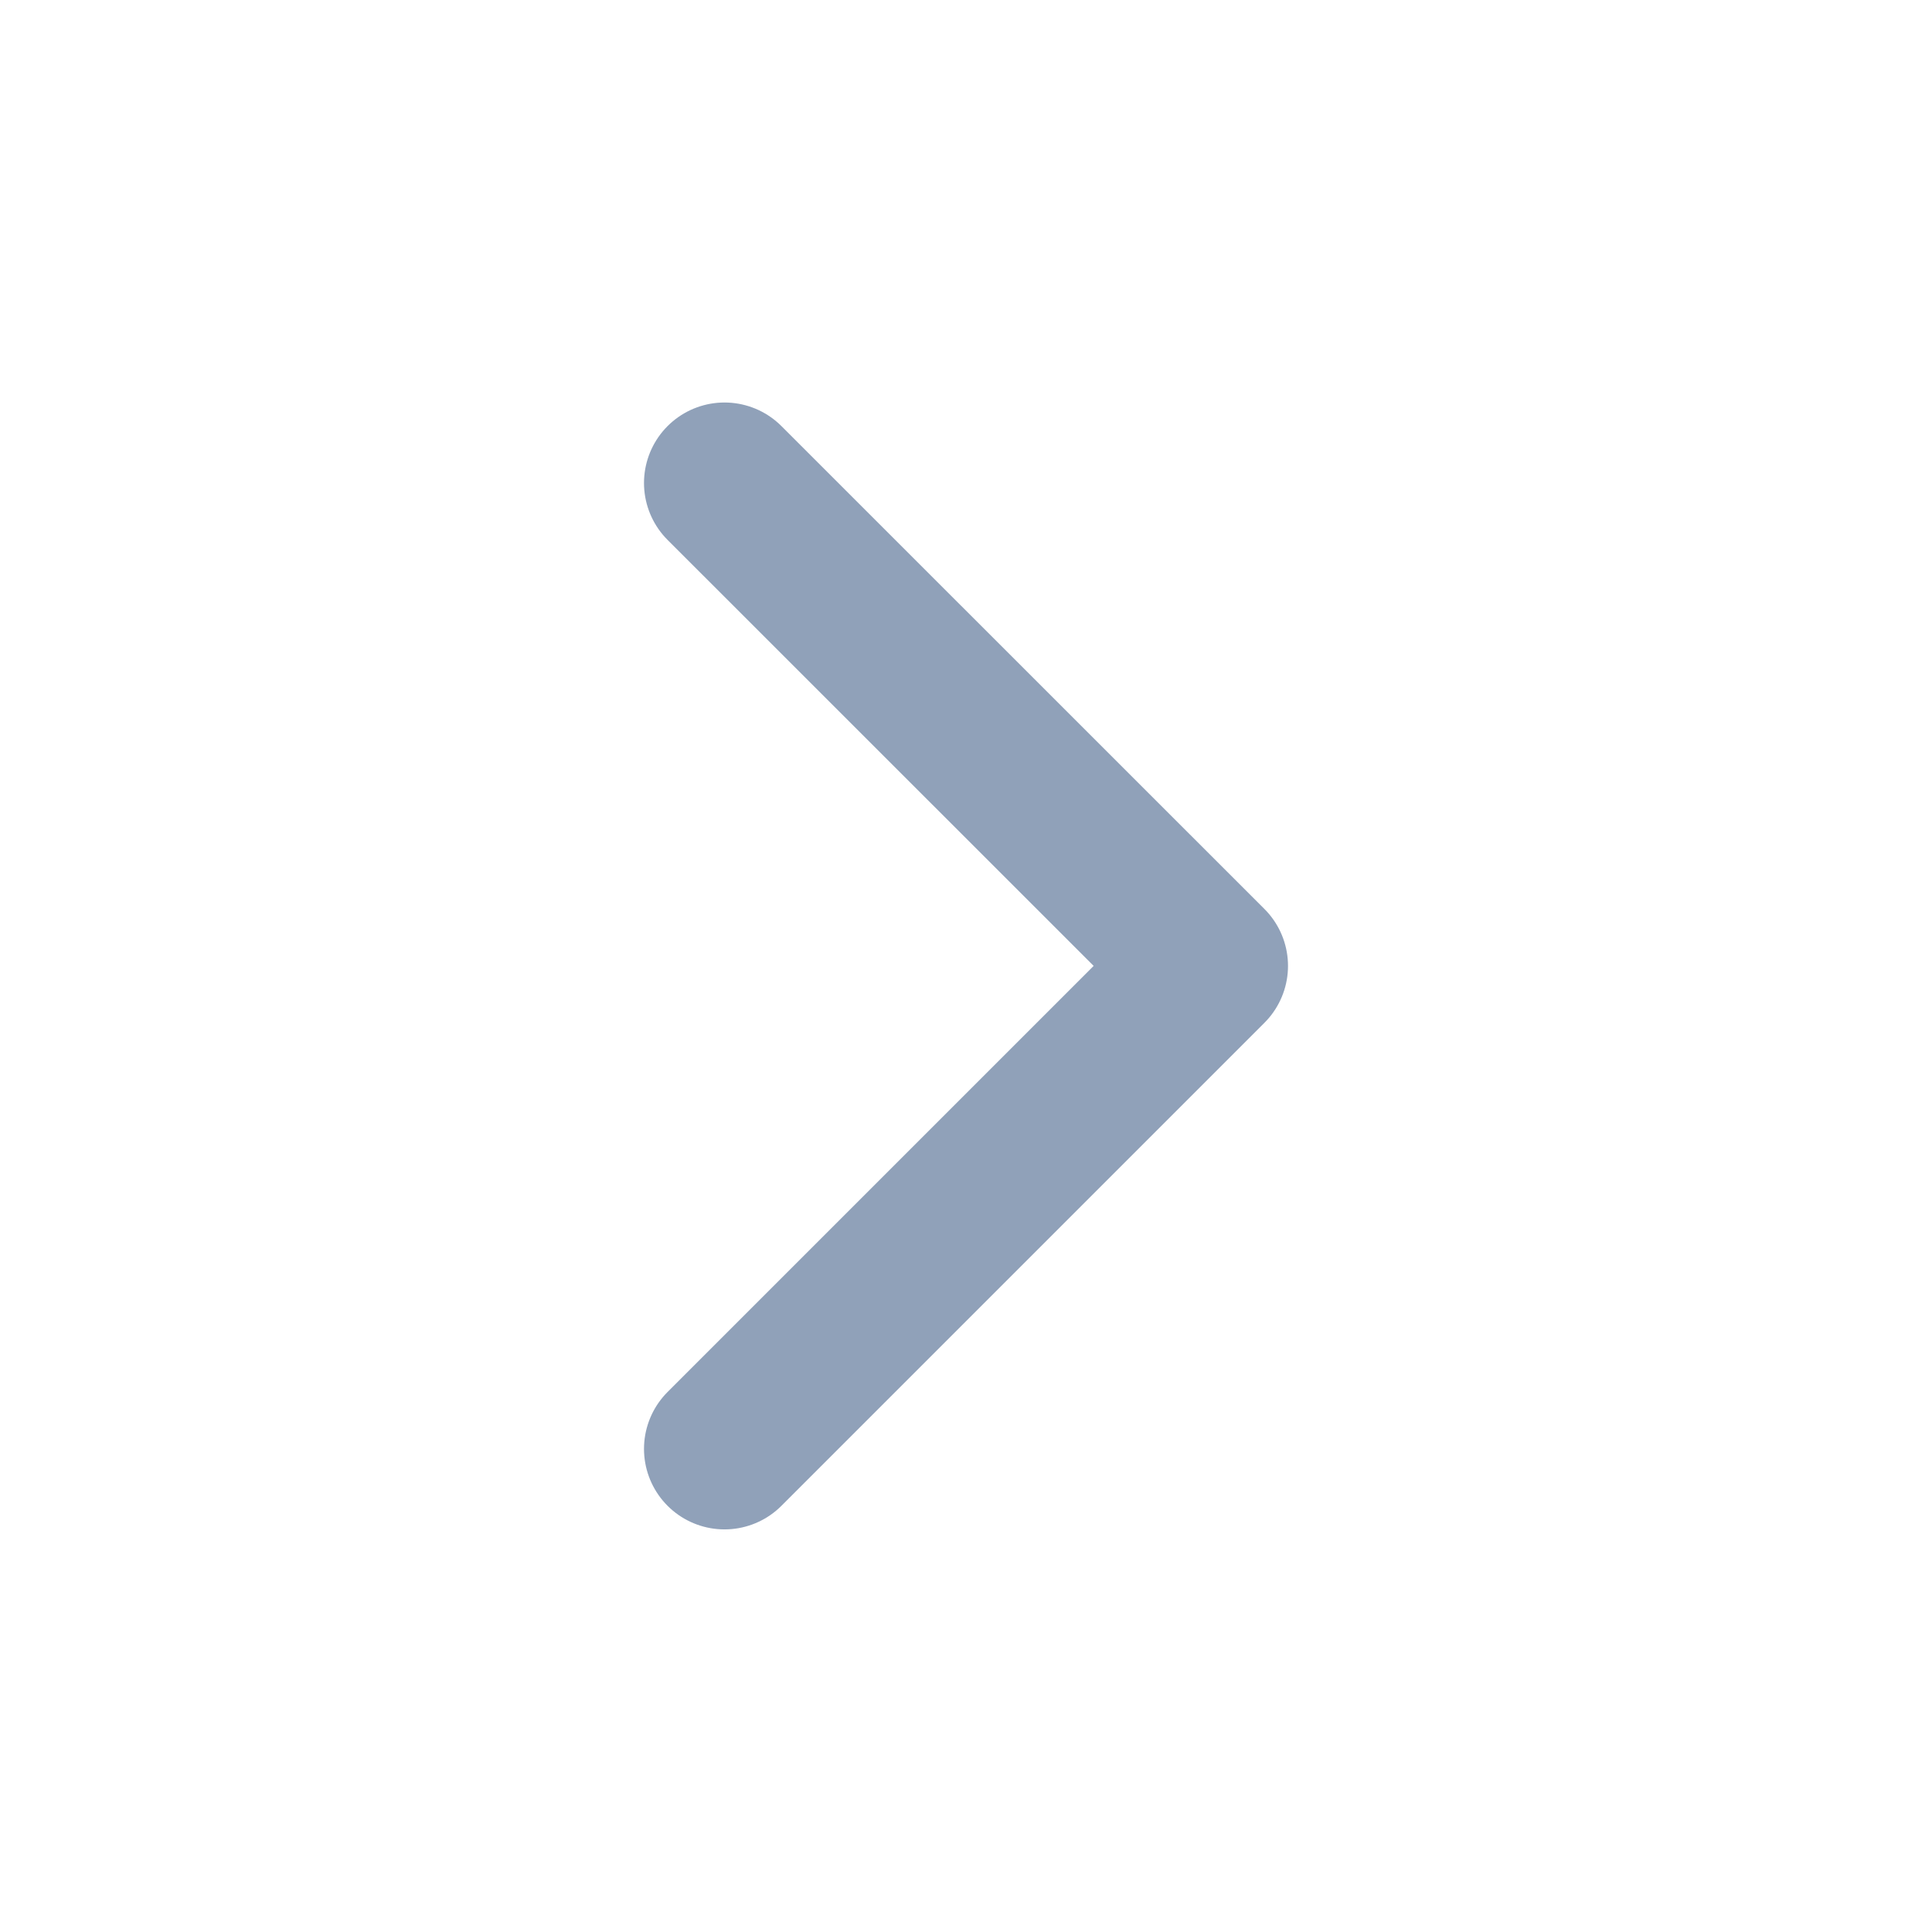
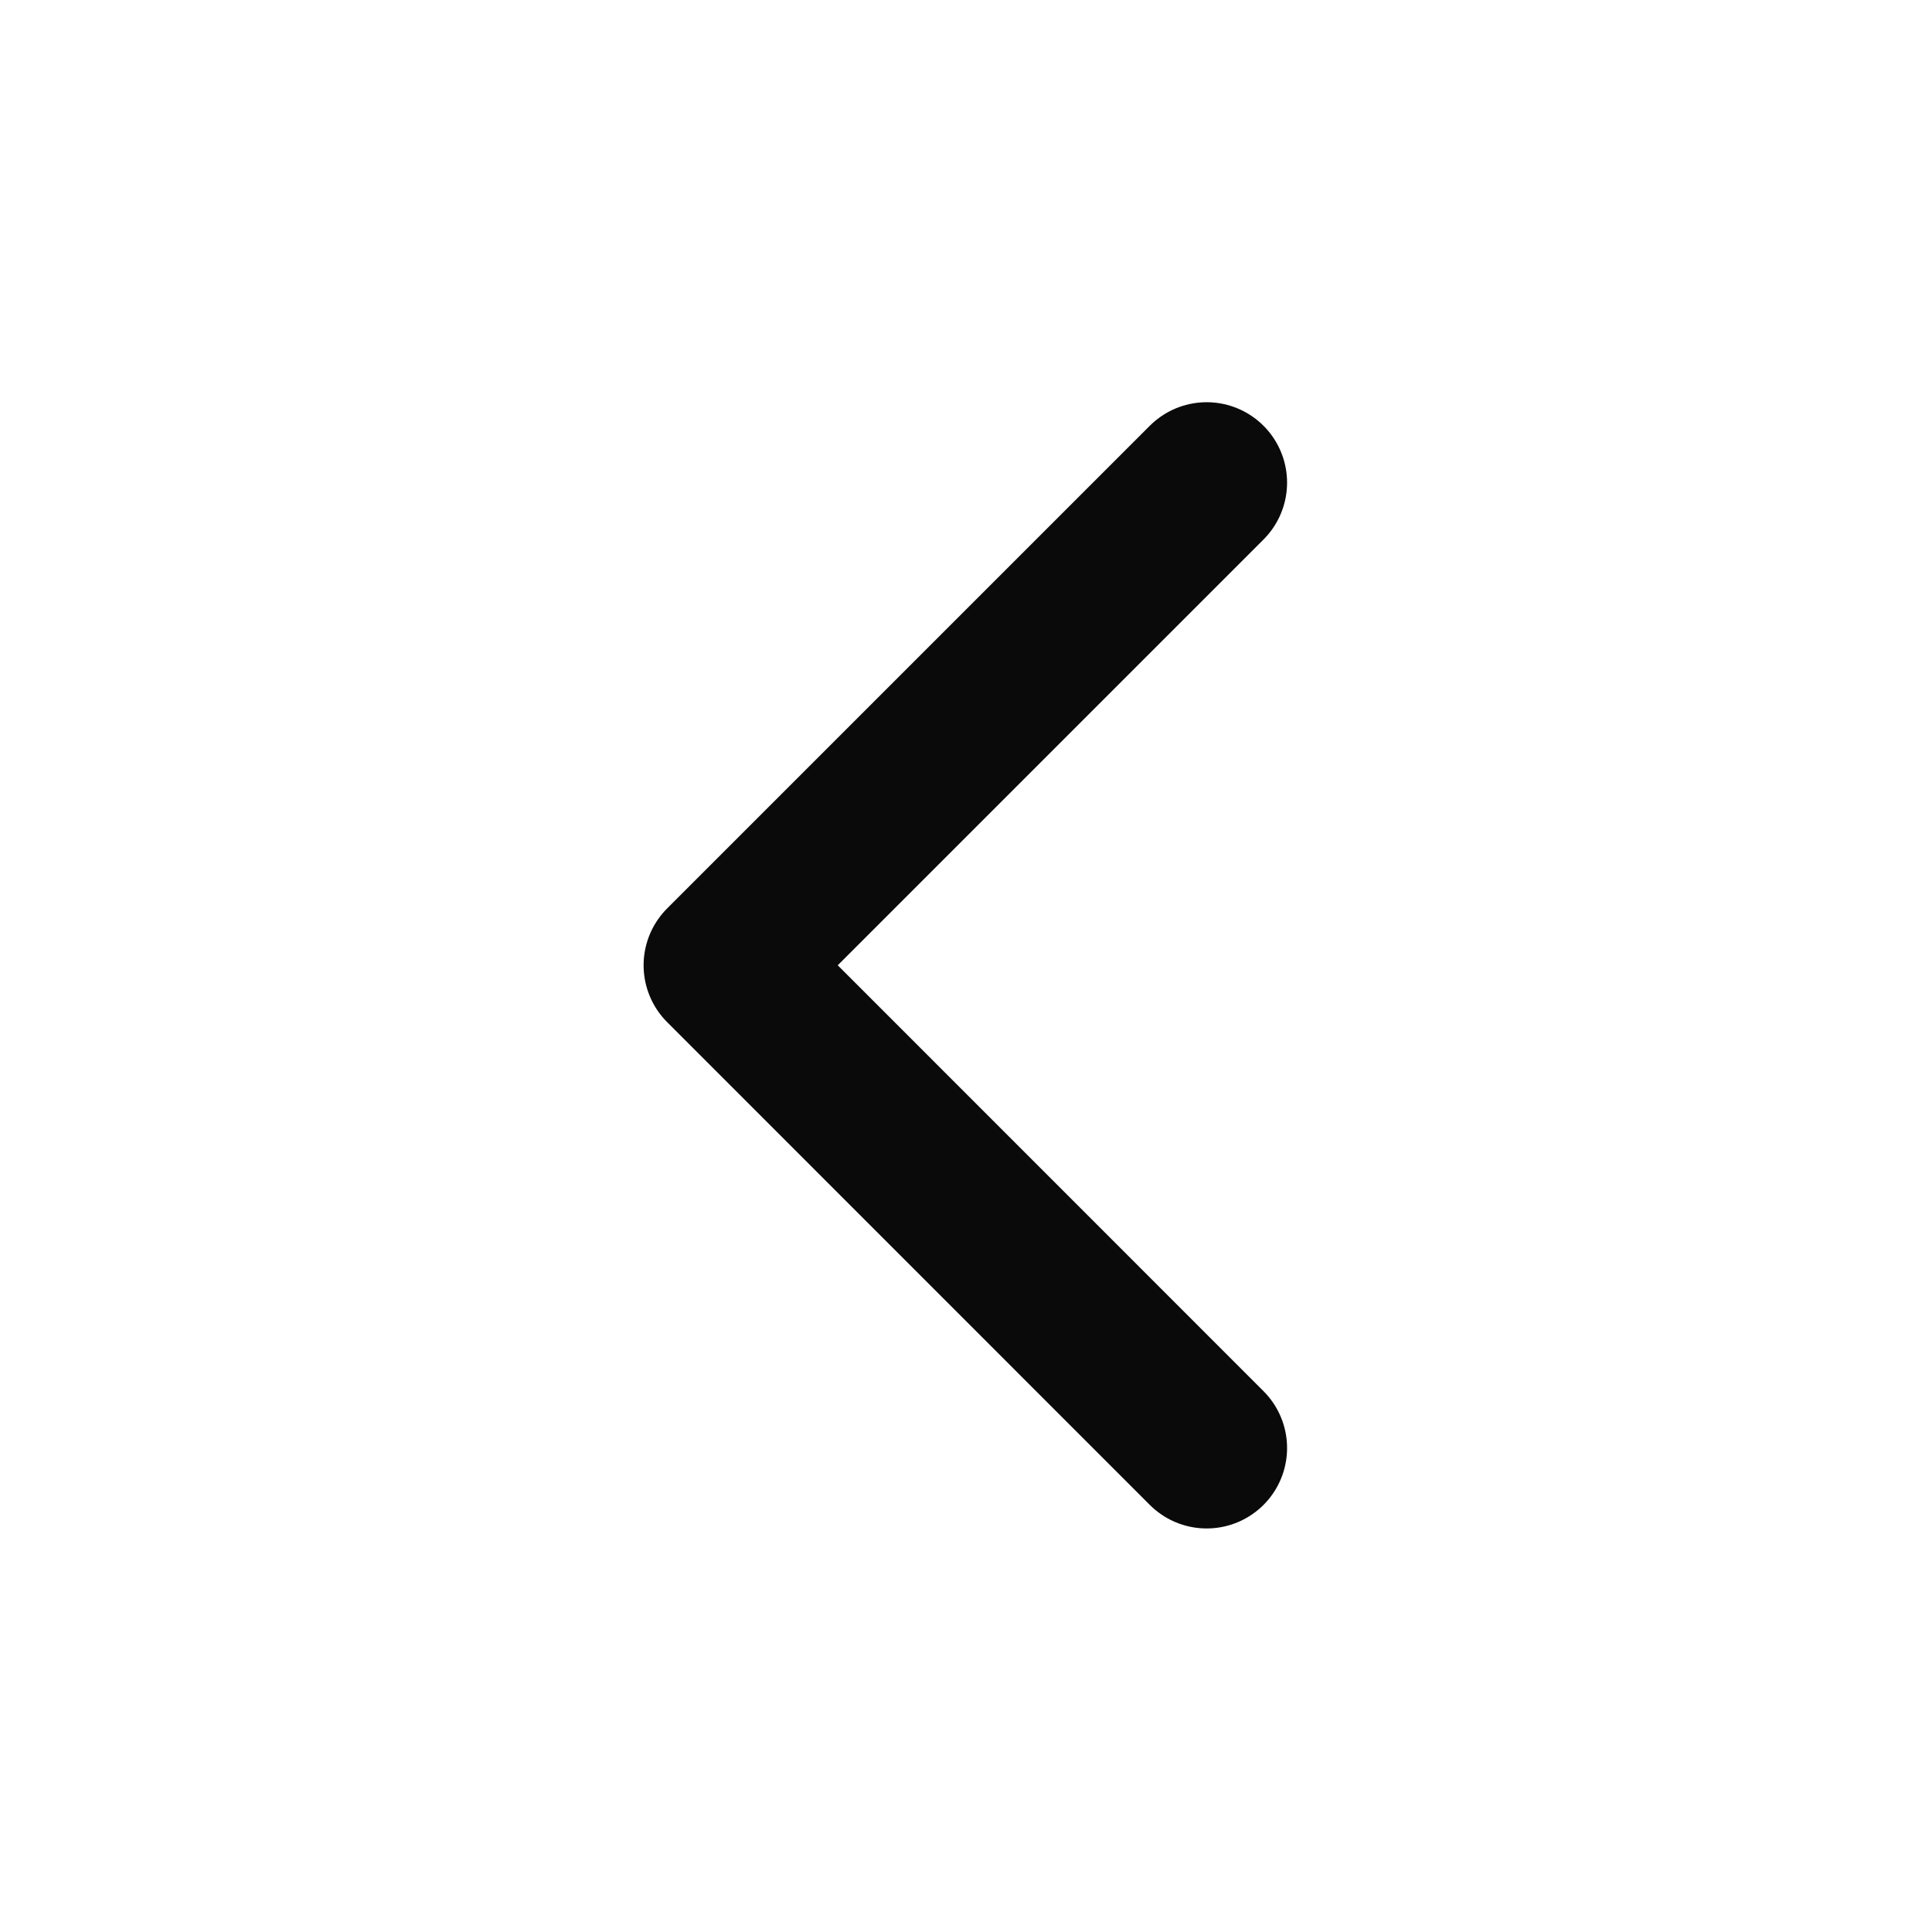
- <svg xmlns="http://www.w3.org/2000/svg" width="18" height="18" viewBox="0 0 18 18" fill="none">
-   <path d="M6.75 13.499L11.25 8.999L6.75 4.5" stroke="#90A1B9" stroke-width="1.5" stroke-linecap="round" stroke-linejoin="round" />
+ <svg xmlns="http://www.w3.org/2000/svg" width="16" height="16" viewBox="0 0 16 16" fill="none">
+   <path d="M9.993 11.992L5.996 7.994L9.993 3.997" stroke="#0A0A0A" stroke-width="1.332" stroke-linecap="round" stroke-linejoin="round" />
</svg>
